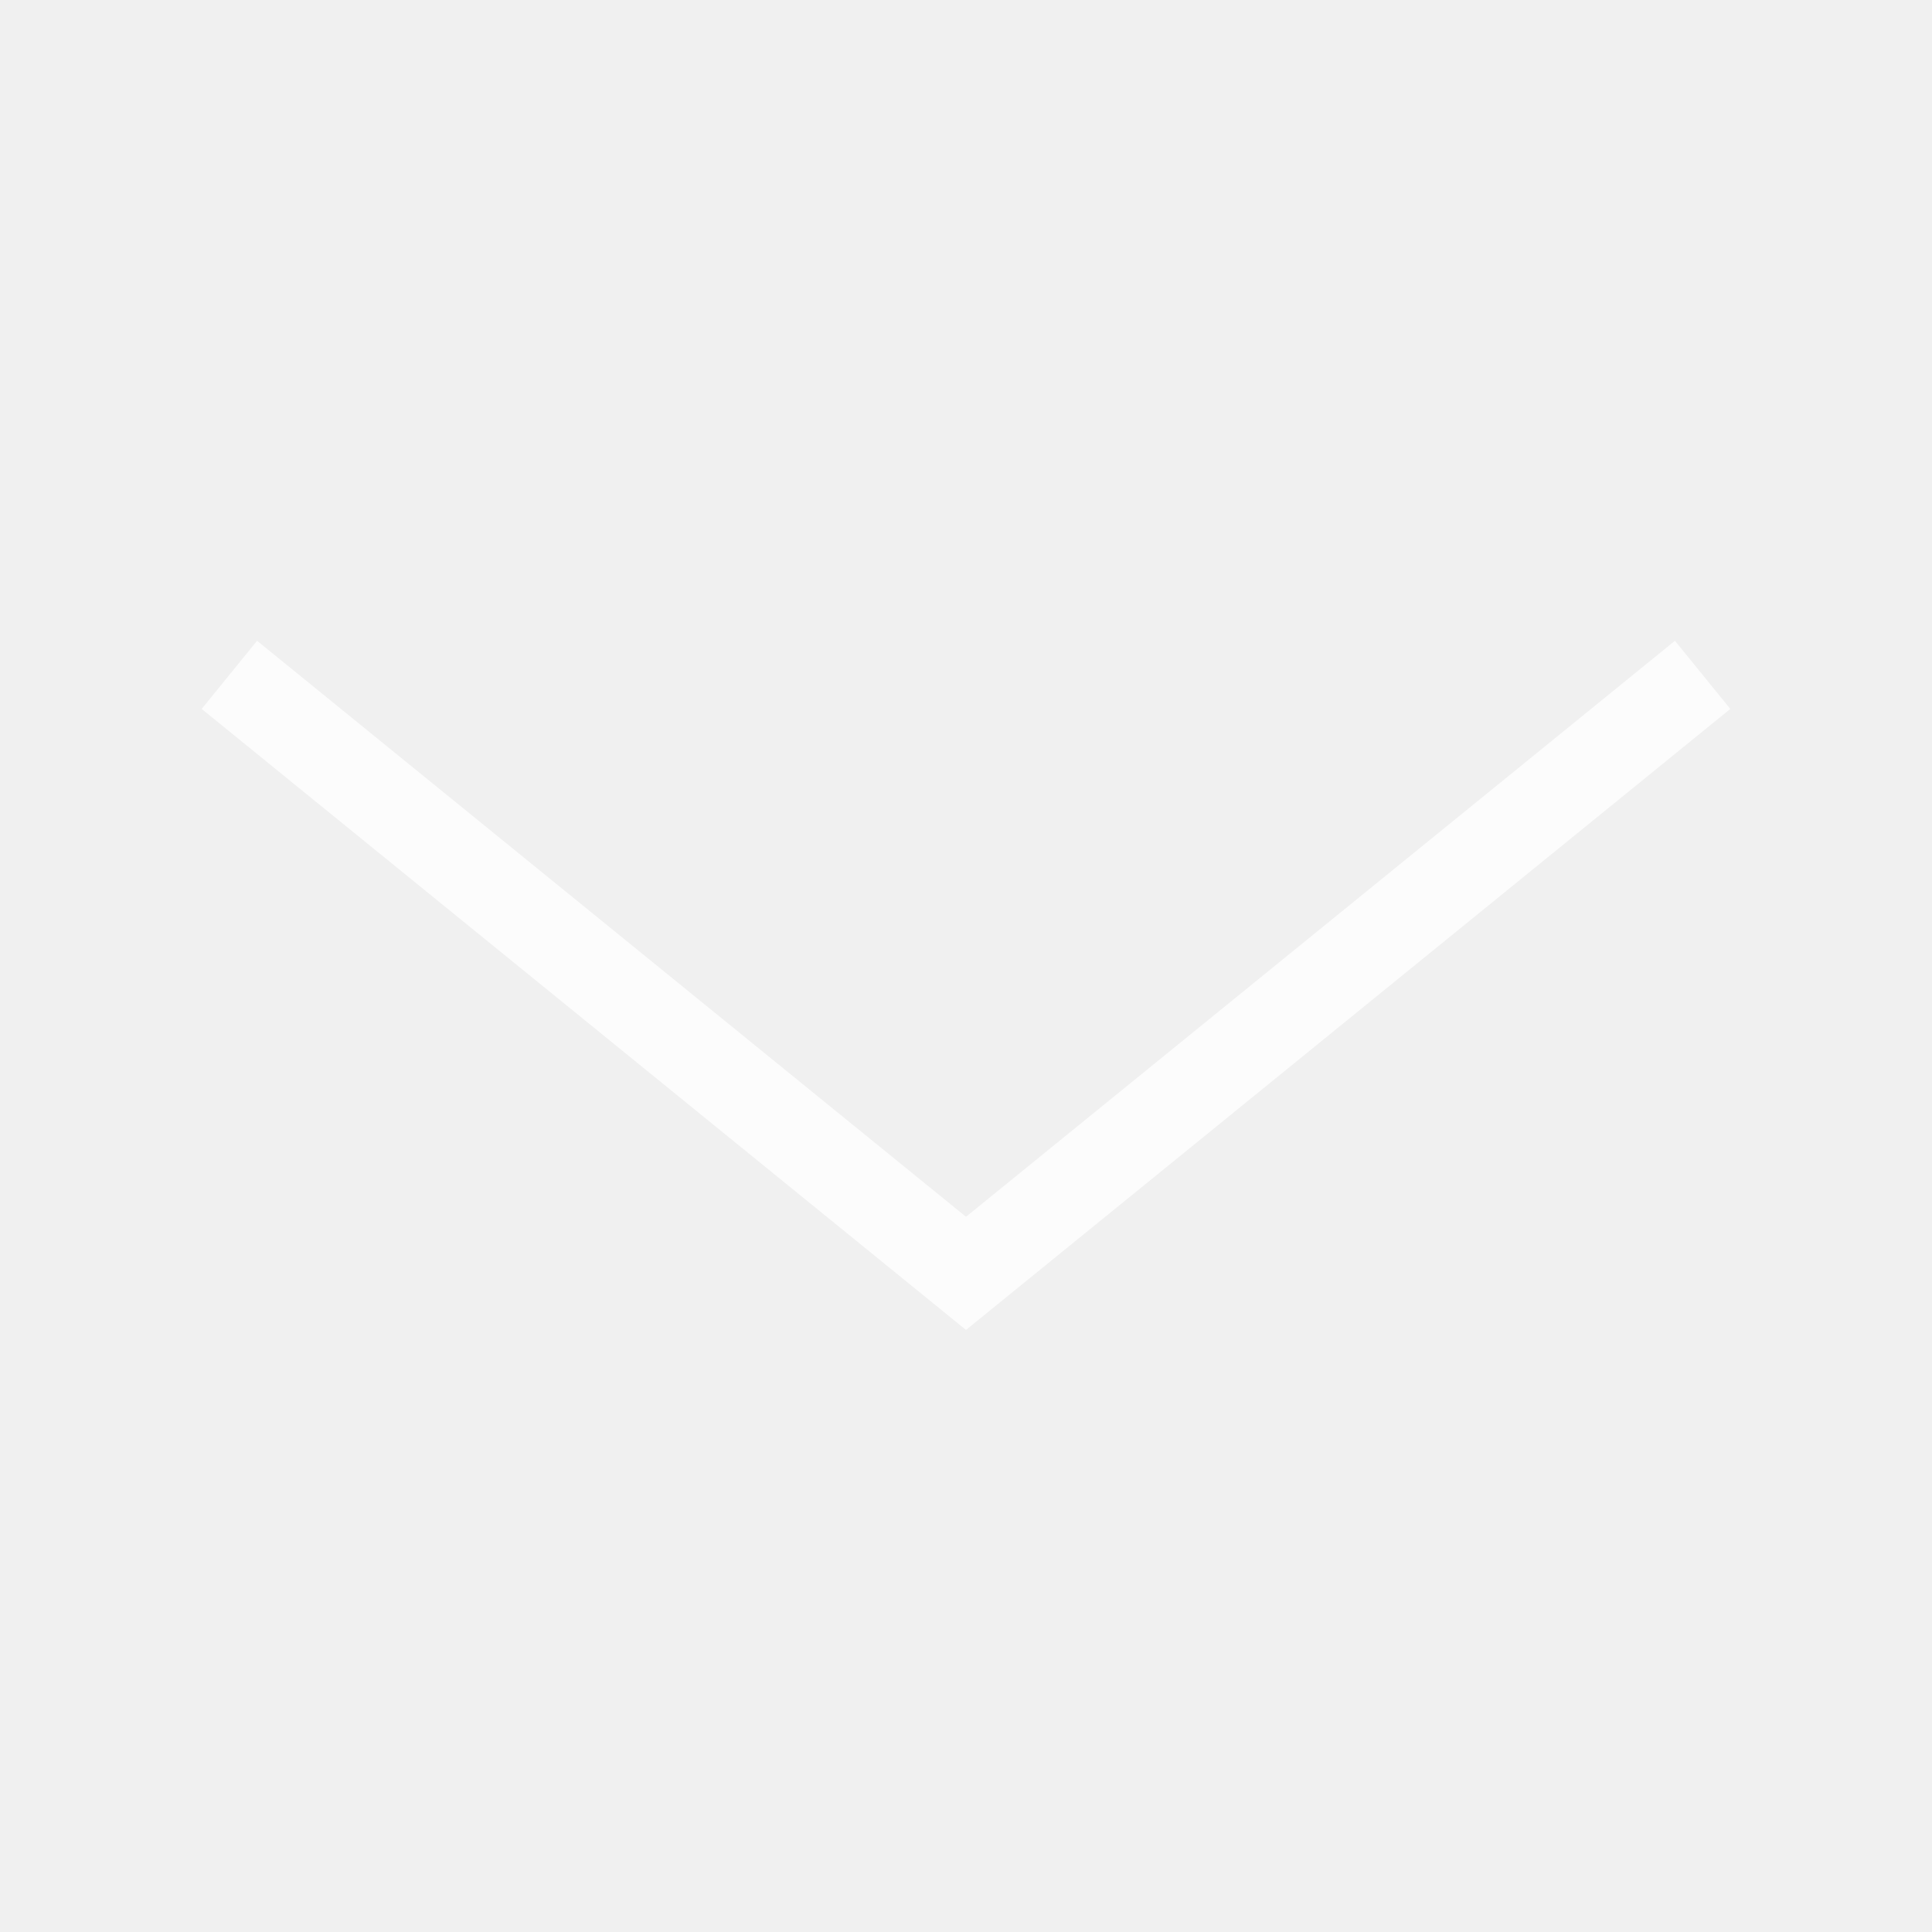
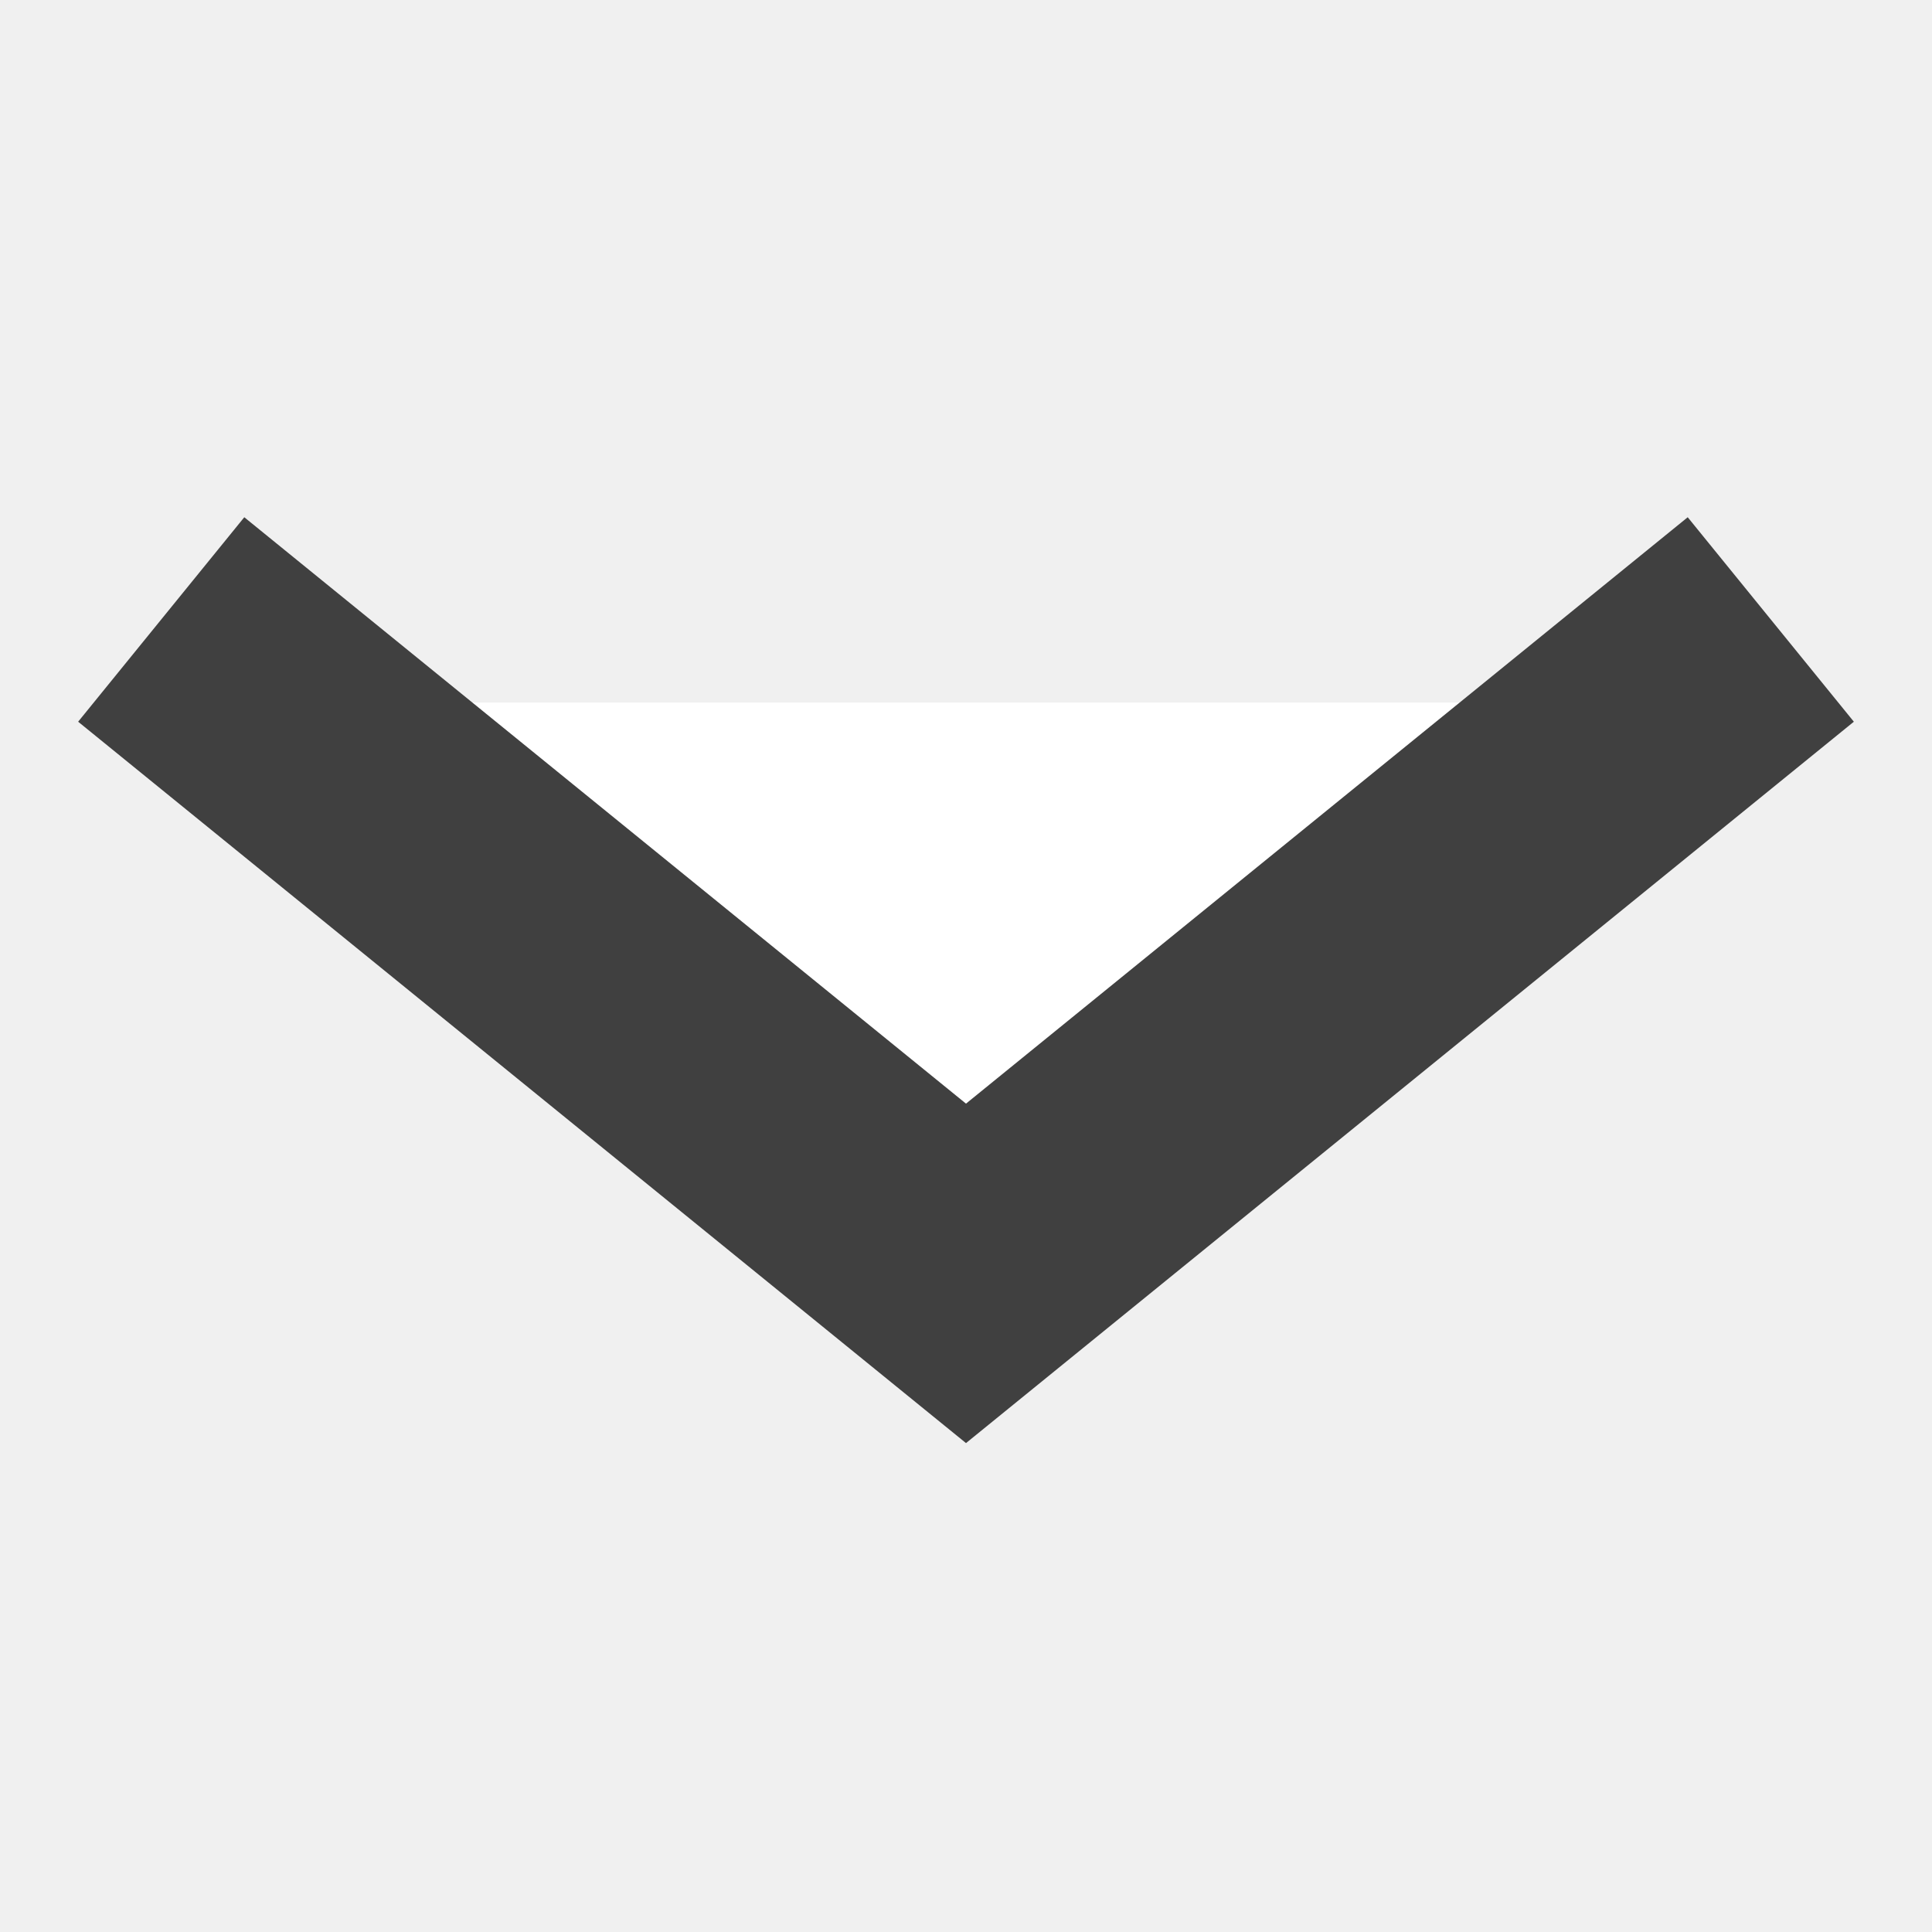
<svg xmlns="http://www.w3.org/2000/svg" version="1.1" id="Layer_1" x="0px" y="0px" width="44px" height="44px" viewBox="0 0 44 44" style="enable-background:new 0 0 44 44;" xml:space="preserve">
  <style type="text/css">
- 	.st0{opacity:0.8;fill:none;stroke:#FFFFFF;stroke-width:2;stroke-linecap:square;stroke-miterlimit:10;}
+ 	.st0{opacity:1;fill:#fff;stroke:#404040;stroke-width:6;stroke-linecap:square;stroke-miterlimit:10;}
</style>
  <polyline class="st0" points="38,16 22,29 6,16 " />
</svg>
